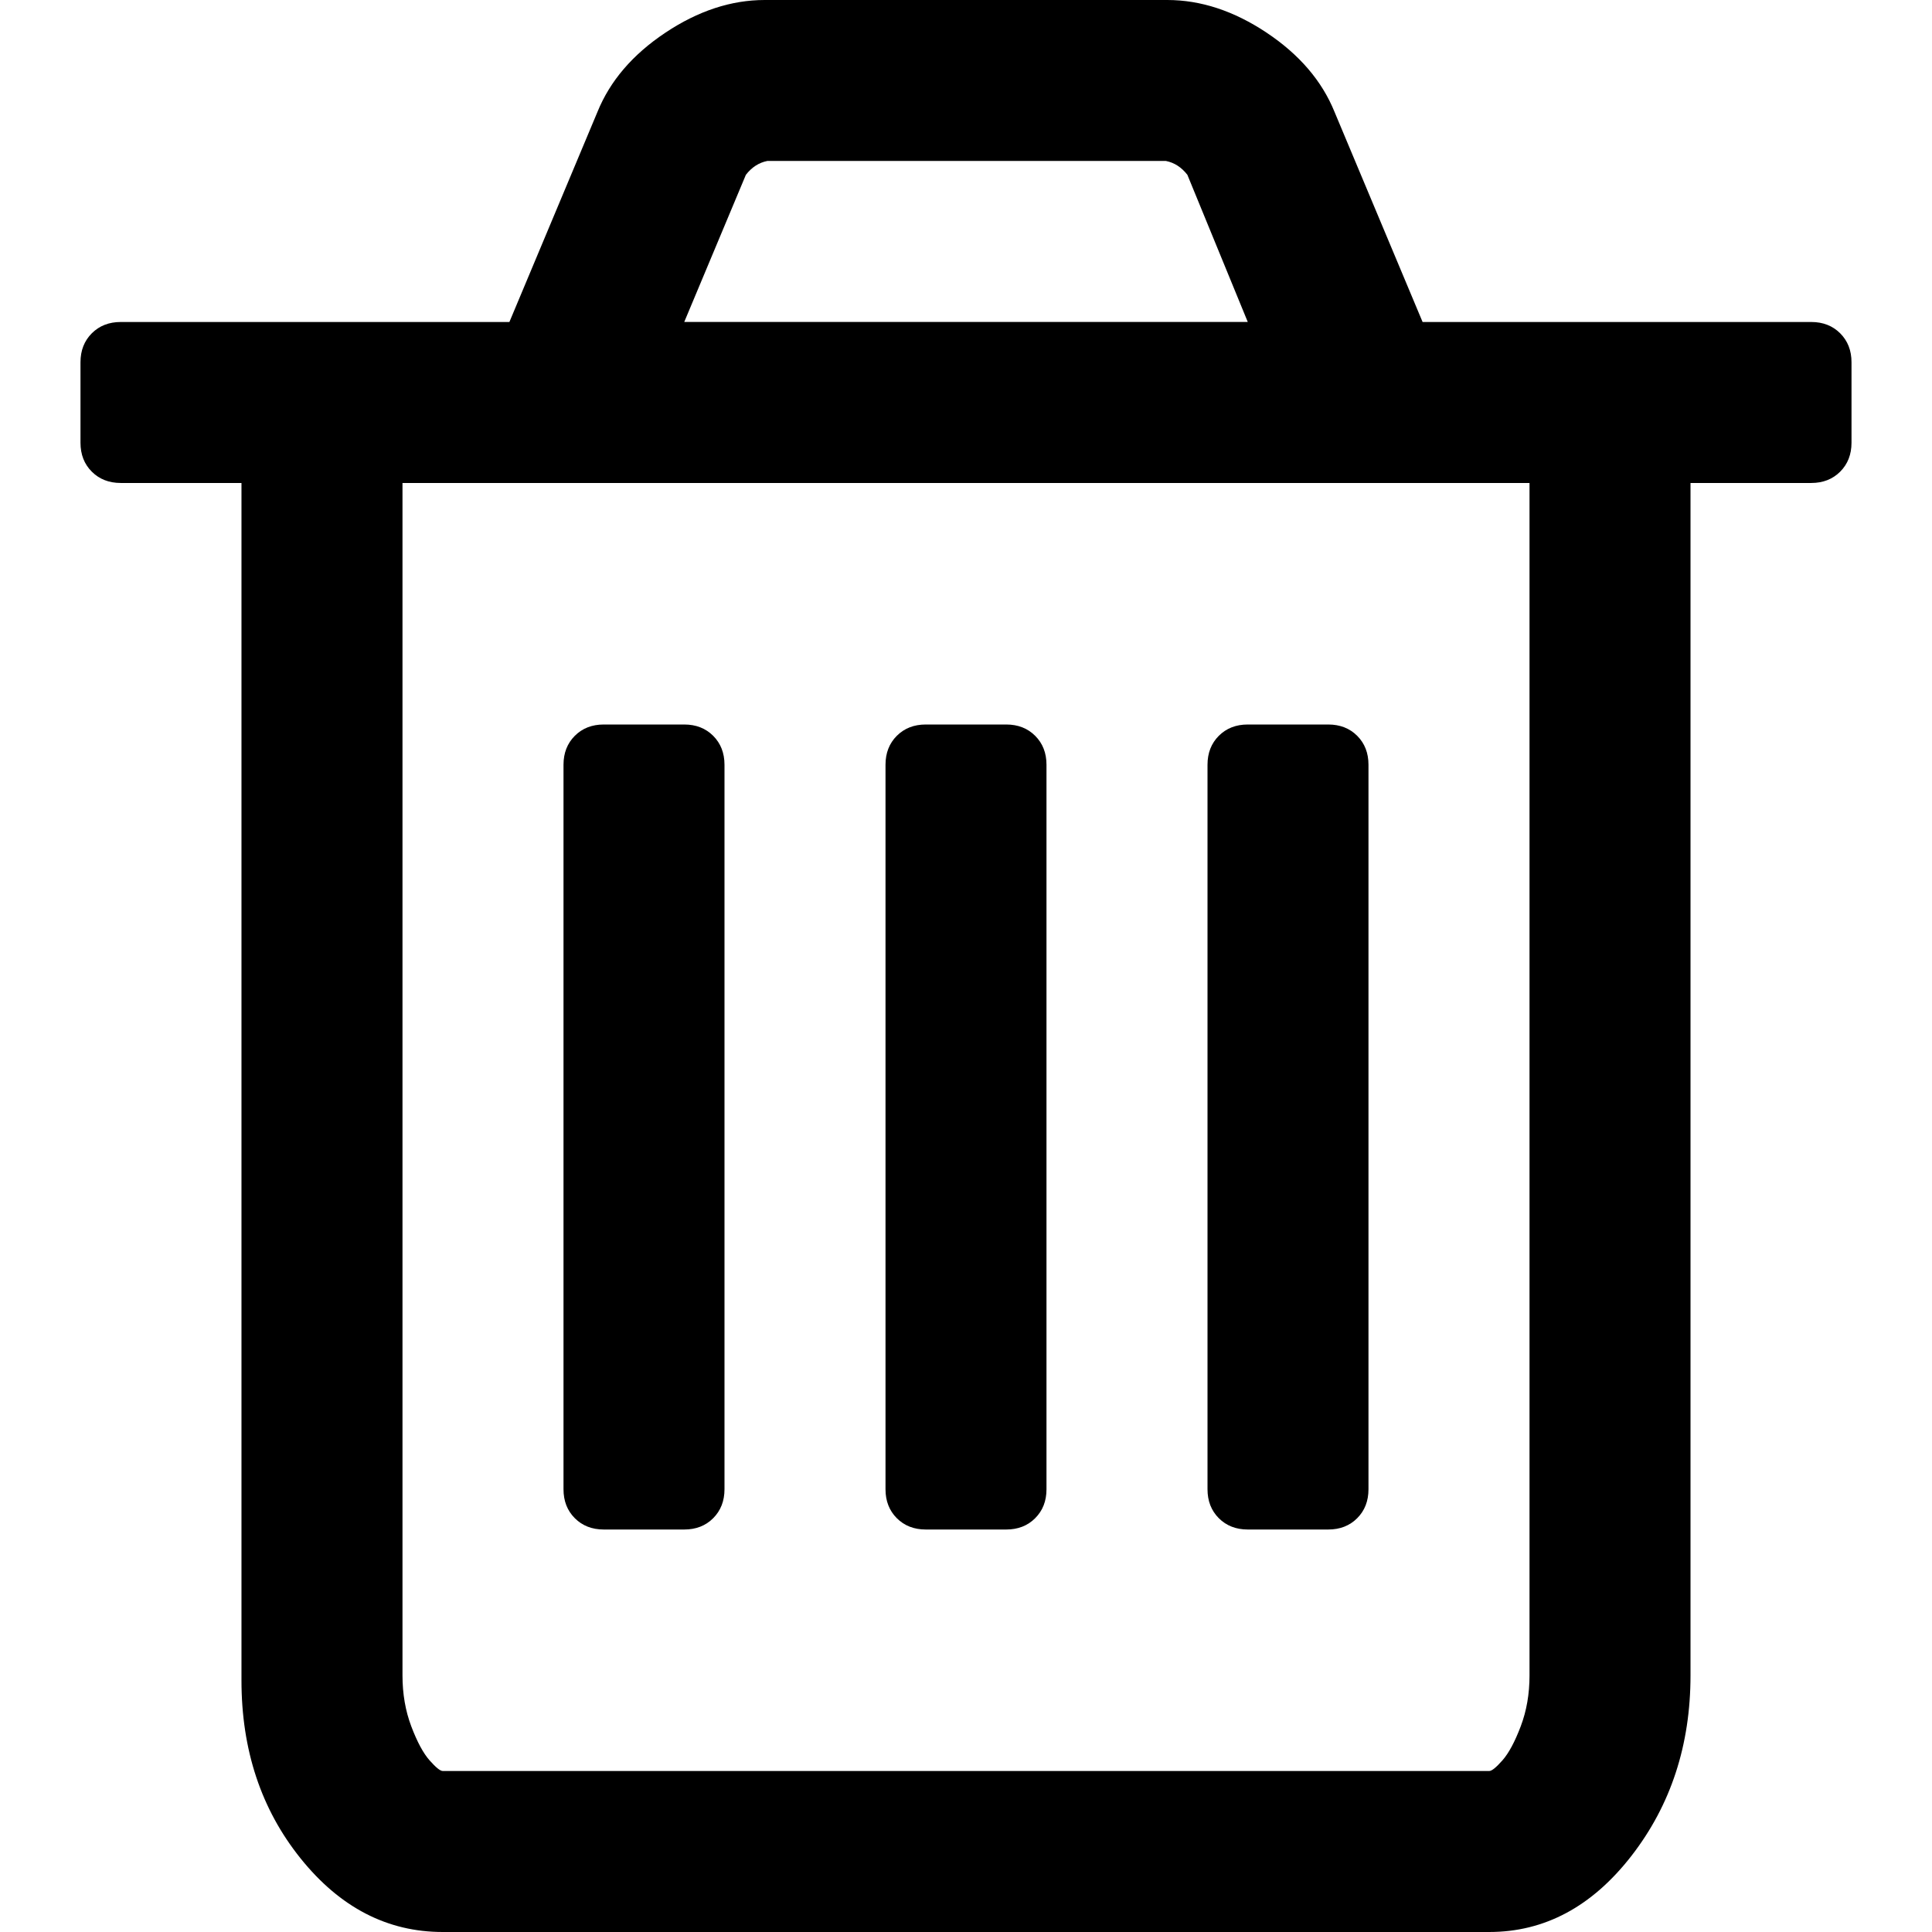
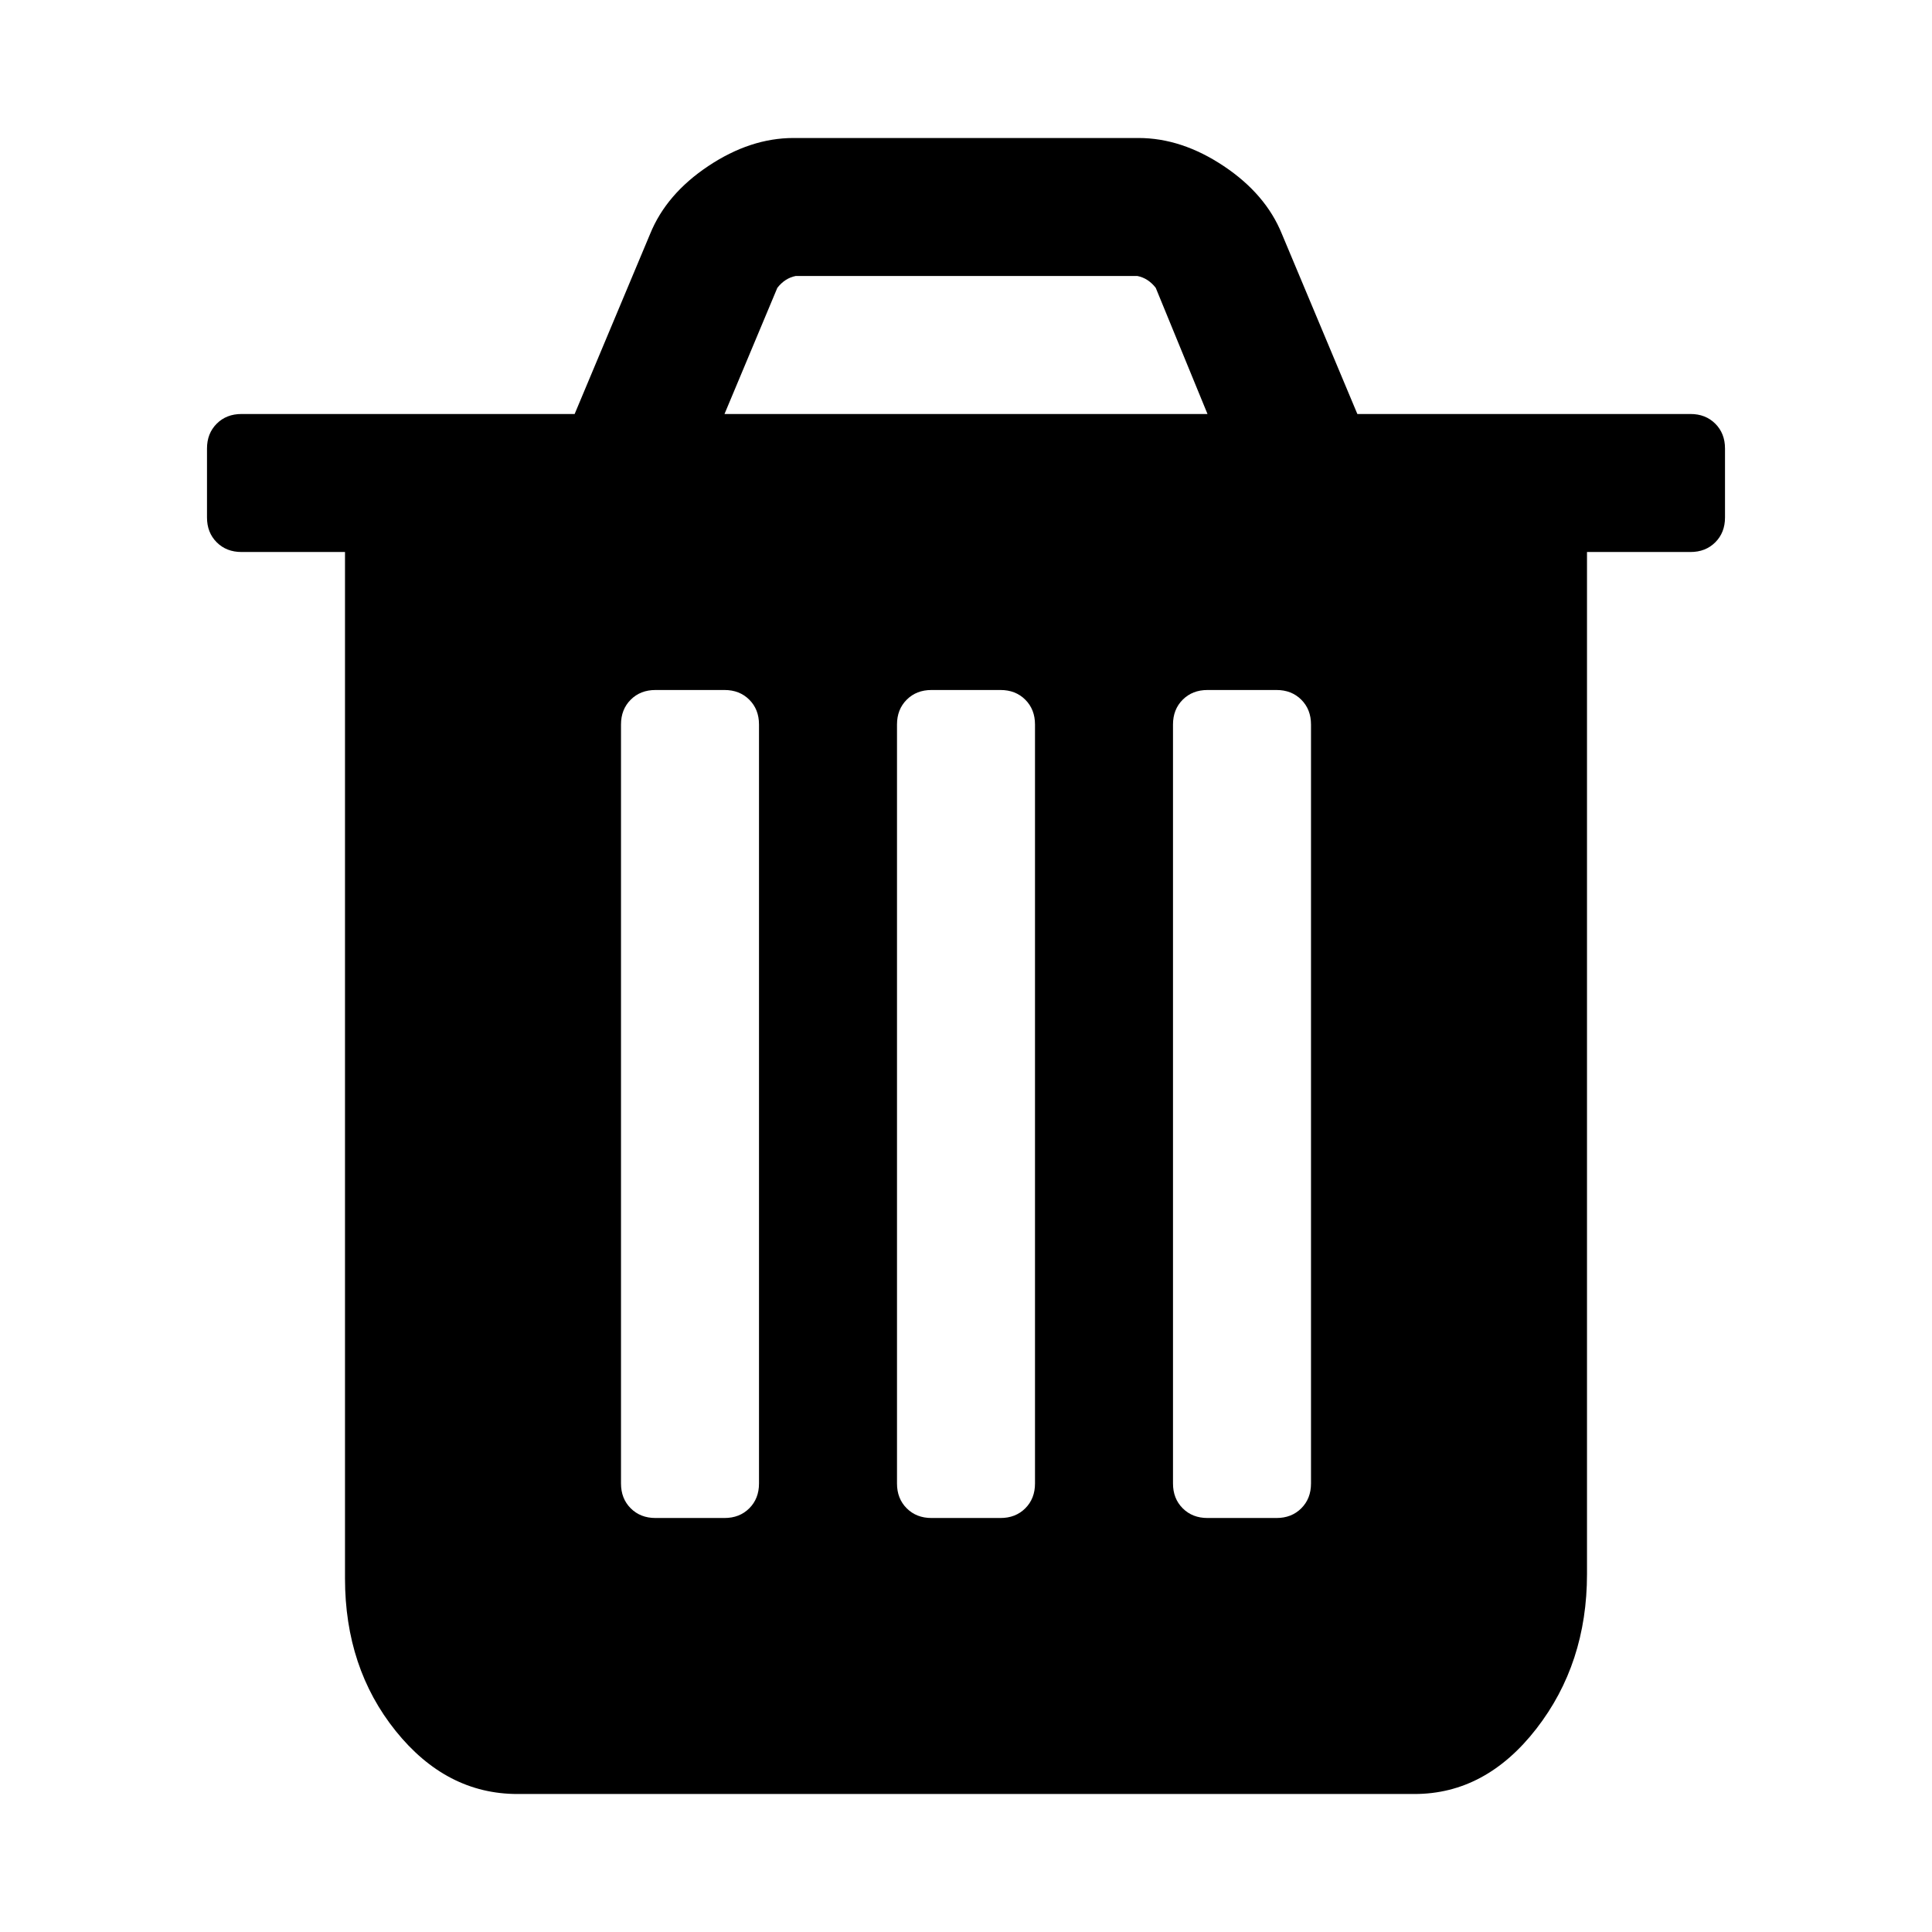
- <svg xmlns="http://www.w3.org/2000/svg" version="1.1" id="Capa_1" x="0px" y="0px" width="438.529px" height="438.529px" viewBox="0 0 438.529 438.529" style="enable-background:new 0 0 438.529 438.529;" xml:space="preserve">
-   <g>
-     <g>
-       <path d="M417.689,75.654c-1.711-1.709-3.901-2.568-6.563-2.568h-88.224L302.917,25.41c-2.854-7.044-7.994-13.04-15.413-17.989    C280.078,2.473,272.556,0,264.945,0h-91.363c-7.611,0-15.131,2.473-22.554,7.421c-7.424,4.949-12.563,10.944-15.419,17.989    l-19.985,47.676h-88.22c-2.667,0-4.853,0.859-6.567,2.568c-1.709,1.713-2.568,3.903-2.568,6.567v18.274    c0,2.664,0.855,4.854,2.568,6.564c1.714,1.712,3.904,2.568,6.567,2.568h27.406v271.8c0,15.803,4.473,29.266,13.418,40.398    c8.947,11.139,19.701,16.703,32.264,16.703h237.542c12.566,0,23.319-5.756,32.265-17.268c8.945-11.52,13.415-25.174,13.415-40.971    V109.627h27.411c2.662,0,4.853-0.856,6.563-2.568c1.708-1.709,2.57-3.9,2.57-6.564V82.221    C420.26,79.557,419.397,77.367,417.689,75.654z M169.301,39.678c1.331-1.712,2.95-2.762,4.853-3.14h90.504    c1.903,0.381,3.525,1.43,4.854,3.14l13.709,33.404H155.311L169.301,39.678z M347.173,380.291c0,4.186-0.664,8.042-1.999,11.561    c-1.334,3.518-2.717,6.088-4.141,7.706c-1.431,1.622-2.423,2.427-2.998,2.427H100.493c-0.571,0-1.565-0.805-2.996-2.427    c-1.429-1.618-2.81-4.188-4.143-7.706c-1.331-3.519-1.997-7.379-1.997-11.561V109.627h255.815V380.291z" />
-       <path d="M137.04,347.172h18.271c2.667,0,4.858-0.855,6.567-2.567c1.709-1.718,2.568-3.901,2.568-6.57V173.581    c0-2.663-0.859-4.853-2.568-6.567c-1.714-1.709-3.899-2.565-6.567-2.565H137.04c-2.667,0-4.854,0.855-6.567,2.565    c-1.711,1.714-2.568,3.904-2.568,6.567v164.454c0,2.669,0.854,4.853,2.568,6.57C132.186,346.316,134.373,347.172,137.04,347.172z" />
-       <path d="M210.129,347.172h18.271c2.666,0,4.856-0.855,6.564-2.567c1.718-1.718,2.569-3.901,2.569-6.57V173.581    c0-2.663-0.852-4.853-2.569-6.567c-1.708-1.709-3.898-2.565-6.564-2.565h-18.271c-2.664,0-4.854,0.855-6.567,2.565    c-1.714,1.714-2.568,3.904-2.568,6.567v164.454c0,2.669,0.854,4.853,2.568,6.57C205.274,346.316,207.465,347.172,210.129,347.172z    " />
-       <path d="M283.22,347.172h18.268c2.669,0,4.859-0.855,6.57-2.567c1.711-1.718,2.562-3.901,2.562-6.57V173.581    c0-2.663-0.852-4.853-2.562-6.567c-1.711-1.709-3.901-2.565-6.57-2.565H283.22c-2.67,0-4.853,0.855-6.571,2.565    c-1.711,1.714-2.566,3.904-2.566,6.567v164.454c0,2.669,0.855,4.853,2.566,6.57C278.367,346.316,280.55,347.172,283.22,347.172z" />
-     </g>
-   </g>
-   <g>
- </g>
-   <g>
- </g>
-   <g>
- </g>
-   <g>
- </g>
-   <g>
- </g>
-   <g>
- </g>
-   <g>
- </g>
-   <g>
- </g>
-   <g>
- </g>
-   <g>
- </g>
-   <g>
- </g>
-   <g>
- </g>
-   <g>
- </g>
-   <g>
- </g>
-   <g>
- </g>
+ <svg xmlns="http://www.w3.org/2000/svg" width="1792" height="1792" viewBox="0 0 1792 1792">
+   <path d="M704 1376v-704q0-14-9-23t-23-9h-64q-14 0-23 9t-9 23v704q0 14 9 23t23 9h64q14 0 23-9t9-23zm256 0v-704q0-14-9-23t-23-9h-64q-14 0-23 9t-9 23v704q0 14 9 23t23 9h64q14 0 23-9t9-23zm256 0v-704q0-14-9-23t-23-9h-64q-14 0-23 9t-9 23v704q0 14 9 23t23 9h64q14 0 23-9t9-23zm-544-992h448l-48-117q-7-9-17-11h-317q-10 2-17 11zm928 32v64q0 14-9 23t-23 9h-96v948q0 83-47 143.5t-113 60.5h-832q-66 0-113-58.5t-47-141.5v-952h-96q-14 0-23-9t-9-23v-64q0-14 9-23t23-9h309l70-167q15-37 54-63t79-26h320q40 0 79 26t54 63l70 167h309q14 0 23 9t9 23z" />
</svg>
